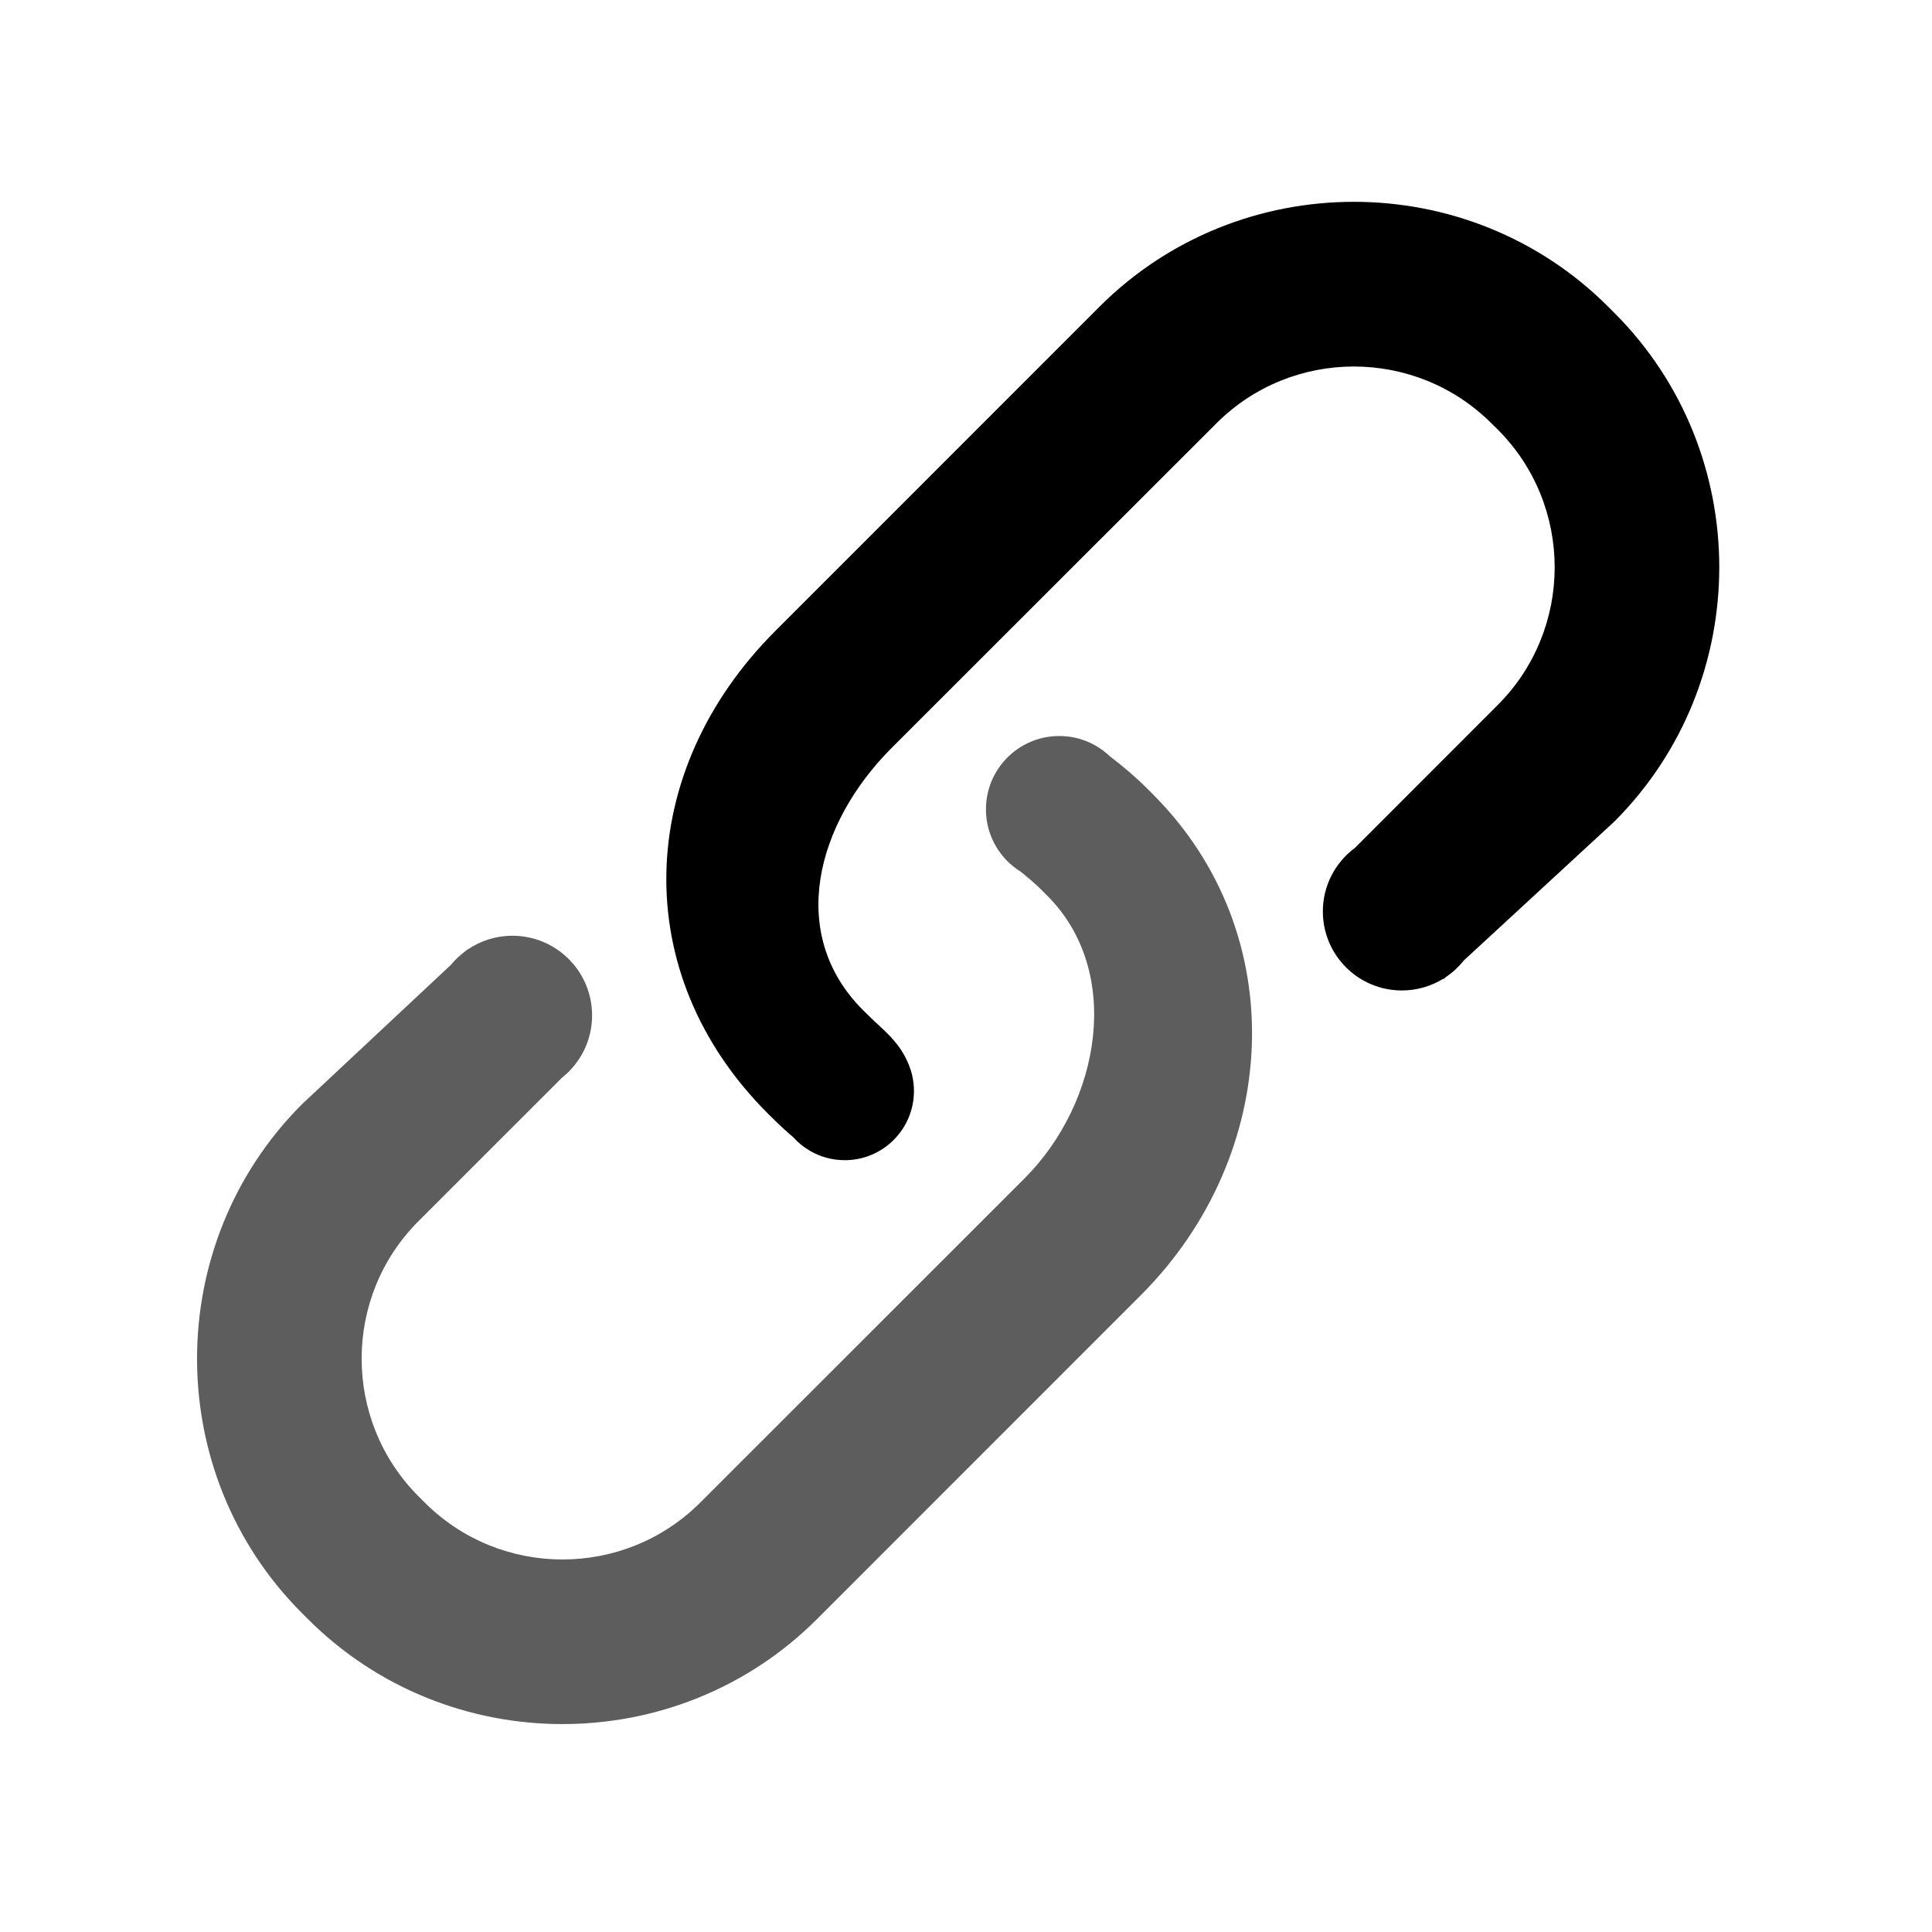
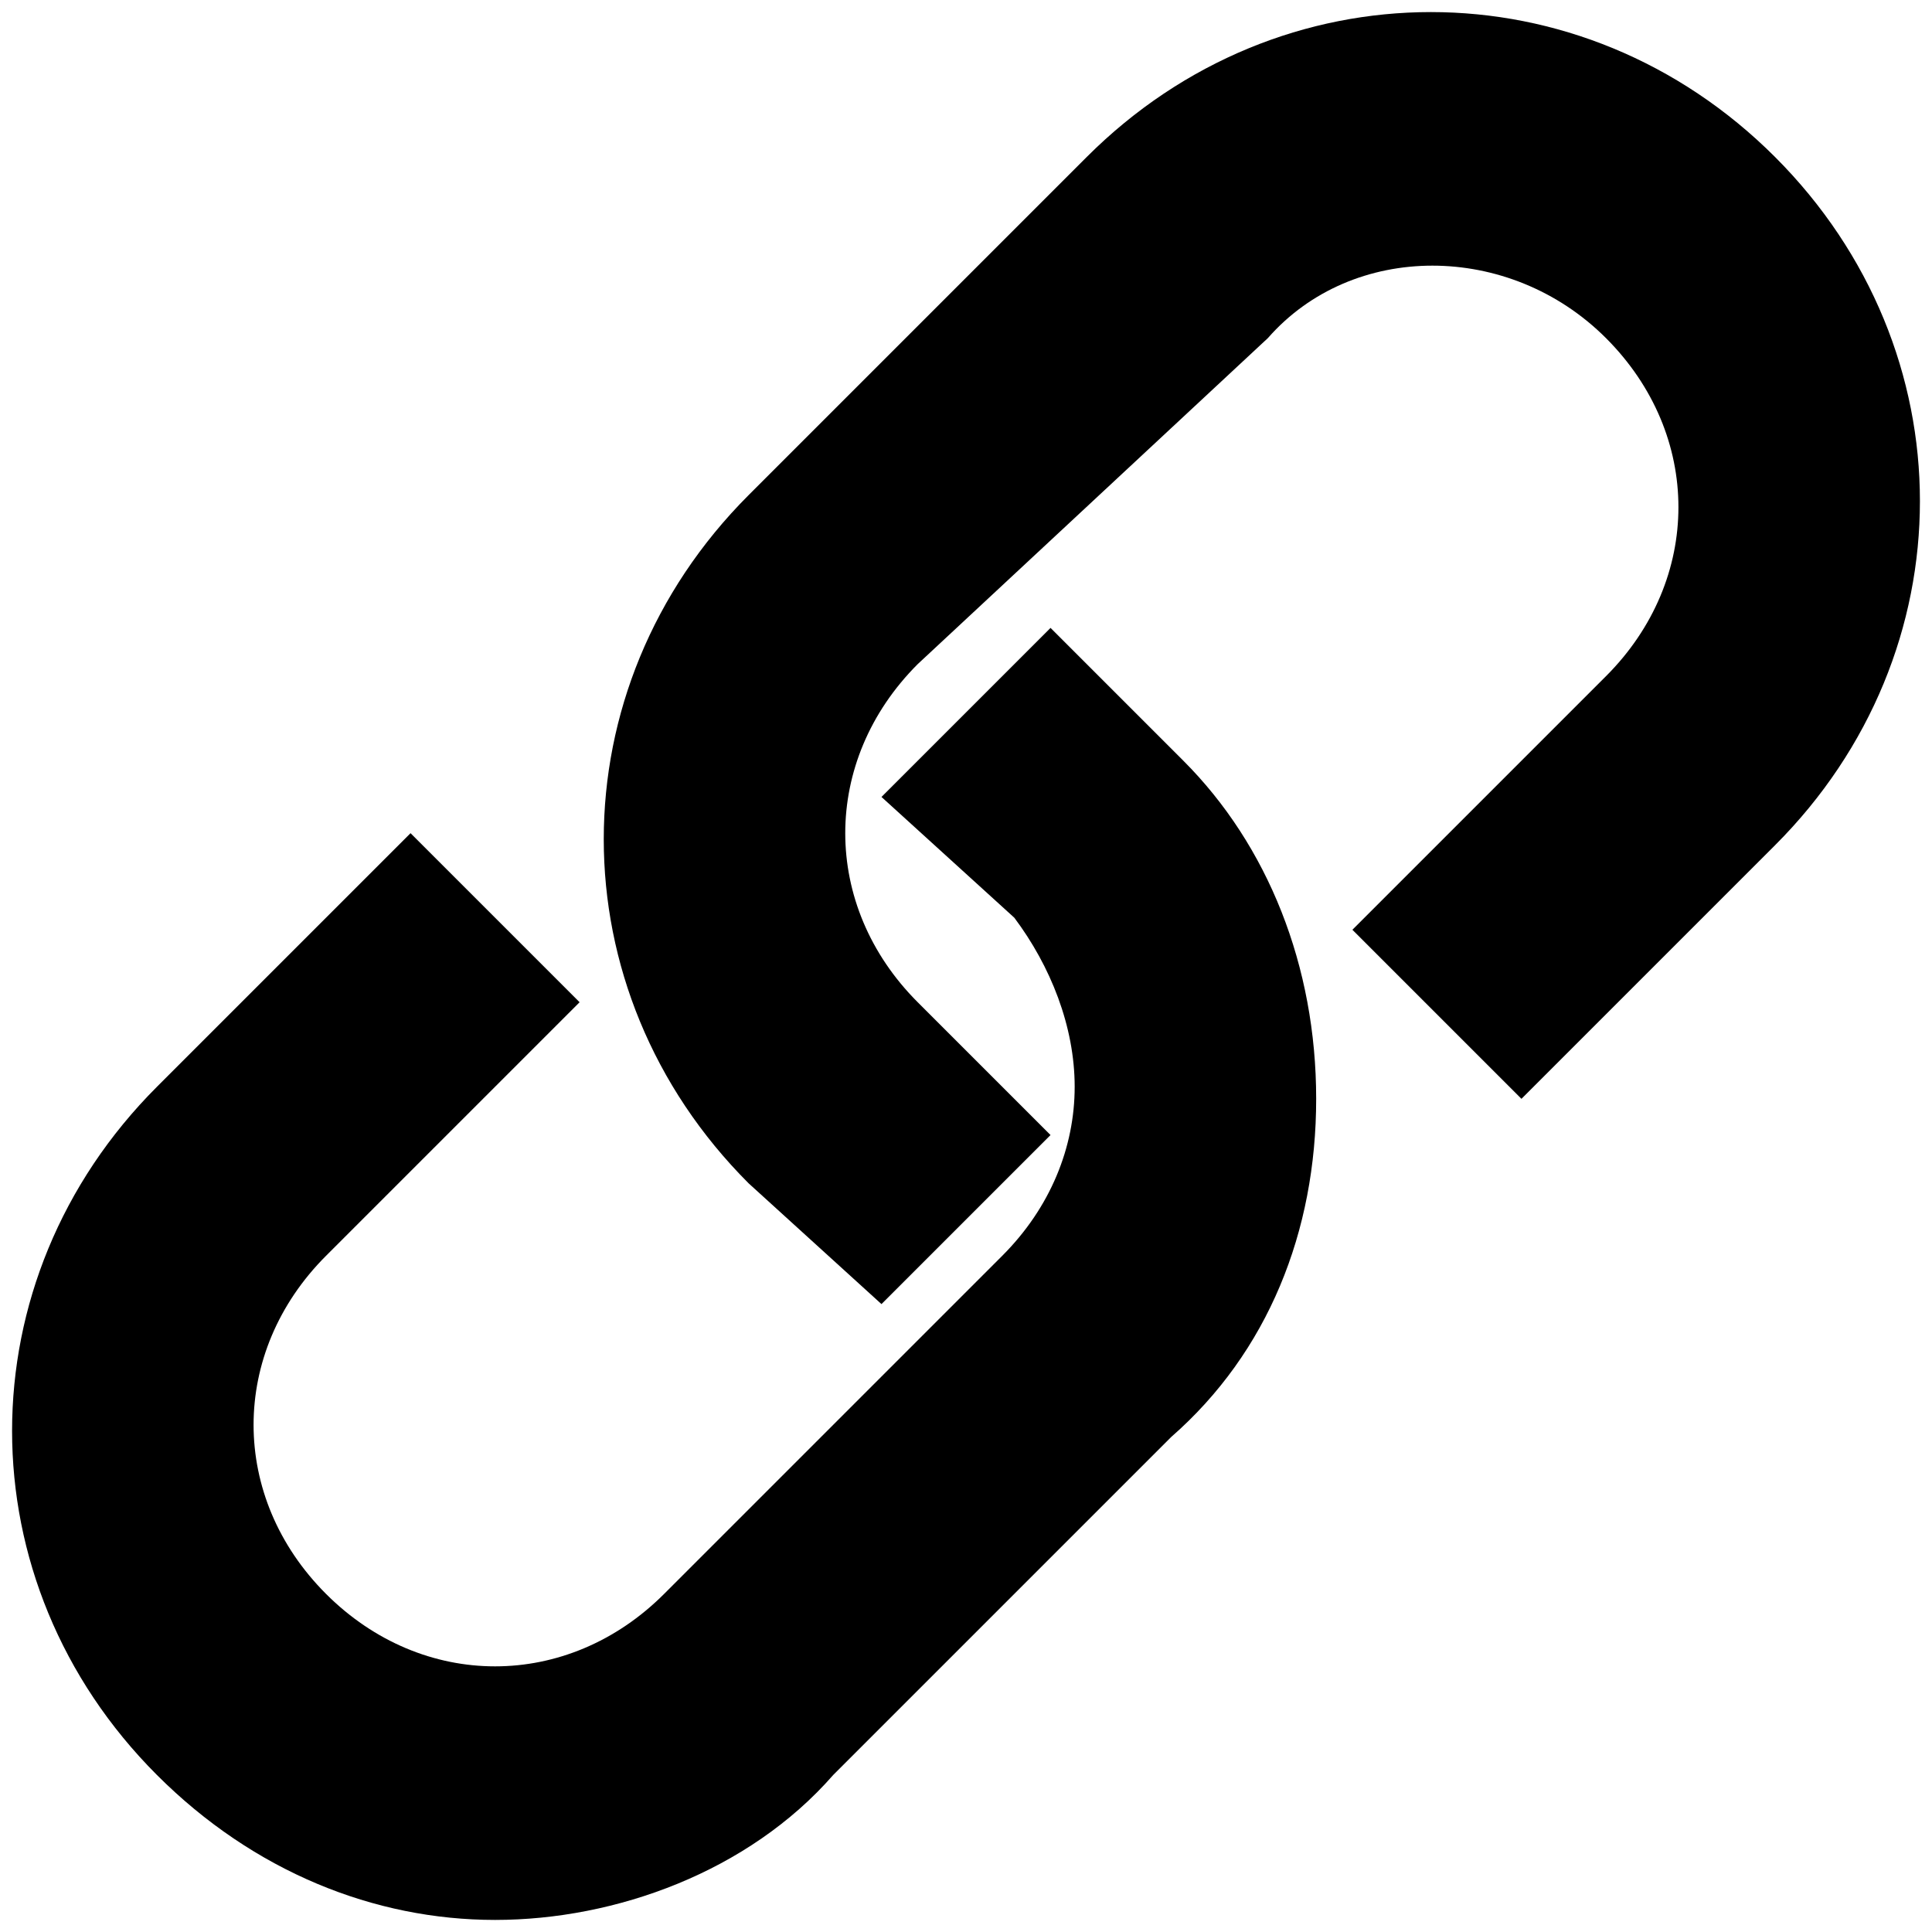
- <svg xmlns="http://www.w3.org/2000/svg" t="1730374617637" class="icon" viewBox="0 0 1024 1024" version="1.1" p-id="2384" width="200" height="200">
-   <path d="M607.934 417.857c-6.18-6.178-12.767-11.747-19.554-16.91l-0.012 0.011c-6.986-6.719-16.472-10.857-26.93-10.857-21.465 0-38.864 17.4-38.864 38.864 0 9.497 3.412 18.196 9.072 24.947l-0.001 0c0.001 0.001 0.003 0.003 0.005 0.004 2.719 3.243 5.954 6.039 9.585 8.252 3.664 3.022 7.261 5.998 10.625 9.361l3.204 3.205c40.279 40.229 28.255 109.54-12.025 149.82L371.158 796.384c-40.278 40.229-105.762 40.229-146.042 0l-3.23-3.232c-40.281-40.278-40.281-105.81 0-145.991l75.935-75.91c9.743-7.733 15.997-19.669 15.997-33.072 0-23.313-18.898-42.211-42.211-42.211-8.797 0-16.963 2.693-23.725 7.297-0.021-0.045-0.044-0.088-0.067-0.134l-0.809 0.757c-2.989 2.149-5.692 4.669-8.026 7.51l-78.913 73.842c-74.178 74.23-74.178 195.633 0 269.759l3.204 3.203c74.178 74.127 195.529 74.127 269.708 0l171.829-171.881c74.076-74.174 80.357-191.184 6.282-265.312L607.934 417.857z" fill="#5D5D5D" p-id="2385" />
-   <path d="M855.62 165.804l-3.204-3.204c-74.177-74.178-195.528-74.178-269.707 0L410.879 334.48c-74.178 74.178-78.263 181.296-4.085 255.523l3.153 3.105c3.369 3.368 6.865 6.543 10.435 9.588 2.584 2.886 5.619 5.356 8.993 7.309 0.026 0.02 0.052 0.042 0.078 0.062l0.011-0.01c5.377 3.092 11.608 4.871 18.258 4.871 20.264 0 36.69-16.428 36.69-36.69 0-5.719-1.31-11.133-3.645-15.958l0 0c-4.85-10.891-13.93-17.521-20.21-23.802l-3.154-3.103c-40.278-40.278-24.983-98.796 15.295-139.074l171.931-171.831c40.179-40.28 105.685-40.28 145.965 0l3.206 3.153c40.279 40.281 40.279 105.839 0 146.068l-75.687 75.738c-10.297 7.629-16.974 19.865-16.974 33.663 0 23.124 18.746 41.871 41.871 41.871 8.048 0 15.563-2.276 21.945-6.211 0.048 0.082 0.093 0.158 0.141 0.24l1.174-1.084c3.616-2.421 6.829-5.394 9.529-8.792l79.767-73.603C929.798 361.335 929.798 239.982 855.62 165.804z" p-id="2386" />
+ <svg xmlns="http://www.w3.org/2000/svg" t="1734526310597" class="icon" viewBox="0 0 1024 1024" version="1.1" p-id="41773" width="200" height="200">
+   <path d="M262.4 1017.6c-64 0-128-25.6-179.2-76.8-102.4-102.4-102.4-262.4 0-364.8l134.4-134.4 89.6 89.6-134.4 134.4c-51.2 51.2-51.2 128 0 179.2 51.2 51.2 128 51.2 179.2 0l179.2-179.2c25.6-25.6 38.4-57.6 38.4-89.6S556.8 512 537.6 486.4L467.2 422.4l89.6-89.6 70.4 70.4C672 448 697.6 512 697.6 582.4c0 70.4-25.6 134.4-76.8 179.2l-179.2 179.2C396.8 992 326.4 1017.6 262.4 1017.6z" p-id="41774" />
+   <path d="M467.2 691.2 396.8 627.2c-102.4-102.4-102.4-262.4 0-364.8l179.2-179.2c102.4-102.4 262.4-102.4 364.8 0 102.4 102.4 102.4 262.4 0 364.8l-134.4 134.4-89.6-89.6 134.4-134.4c51.2-51.2 51.2-128 0-179.2-51.2-51.2-134.4-51.2-179.2 0L486.4 352c-51.2 51.2-51.2 128 0 179.2l70.4 70.4L467.2 691.2z" p-id="41775" />
</svg>
